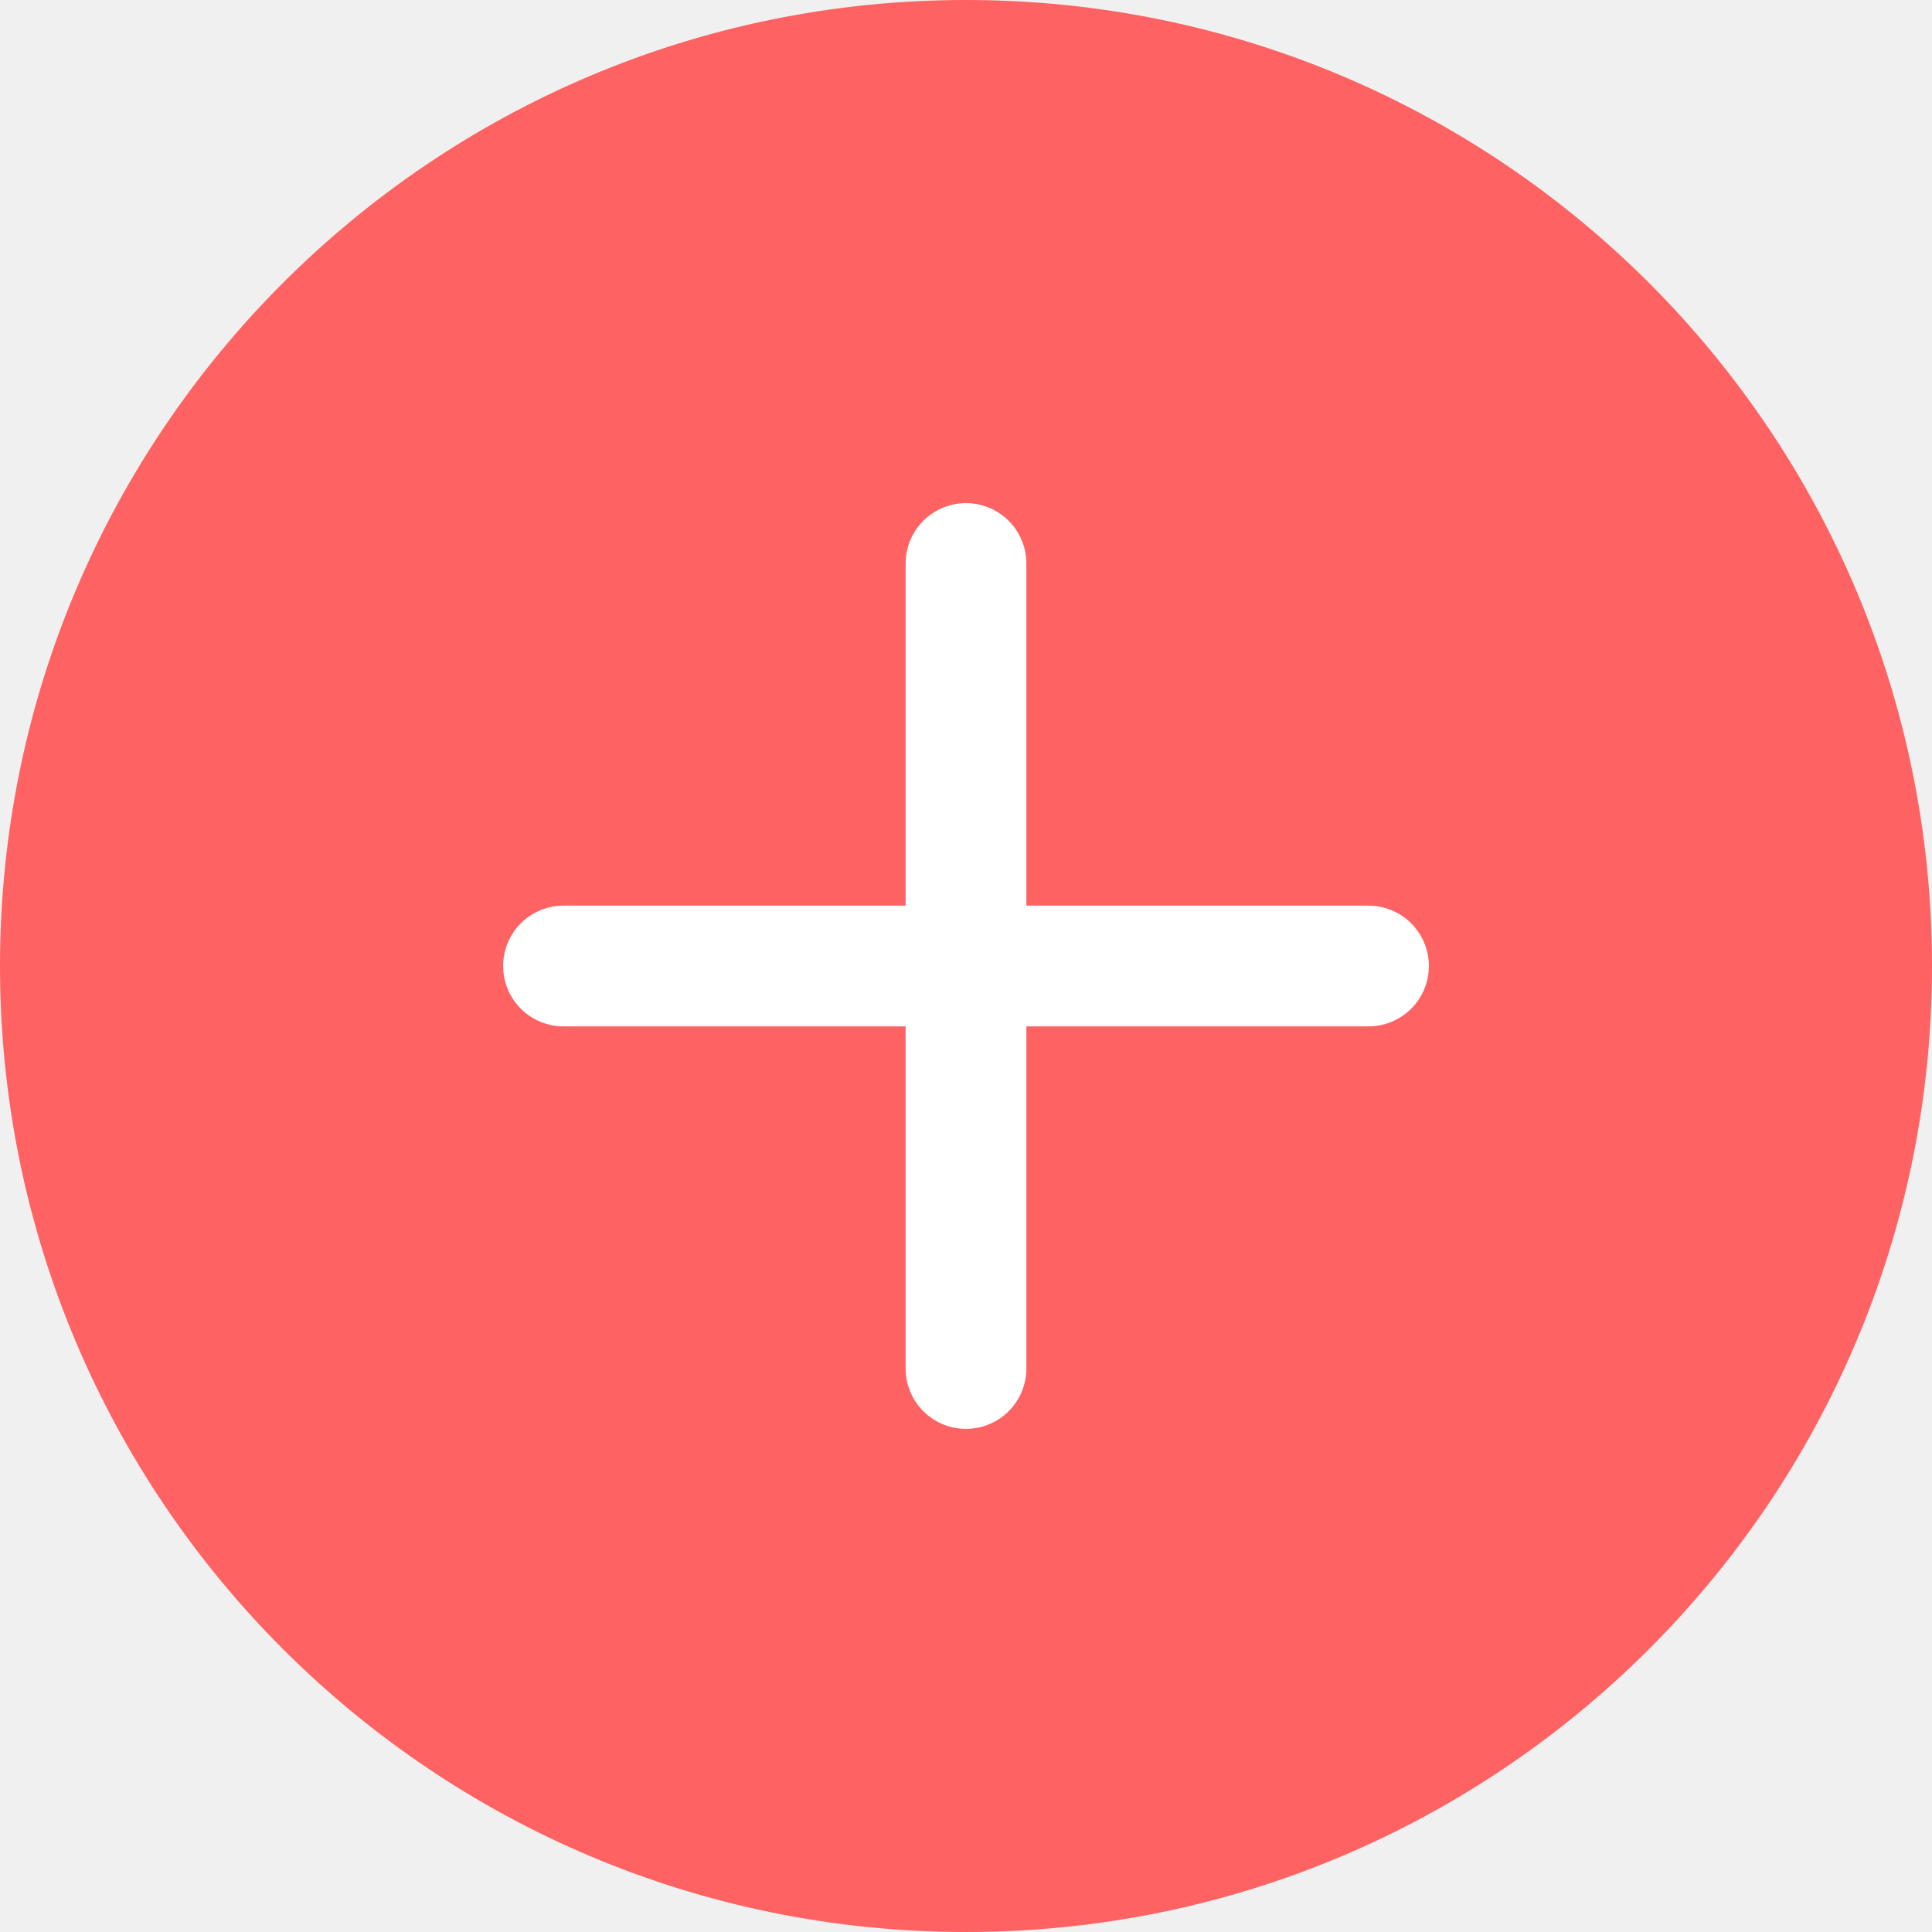
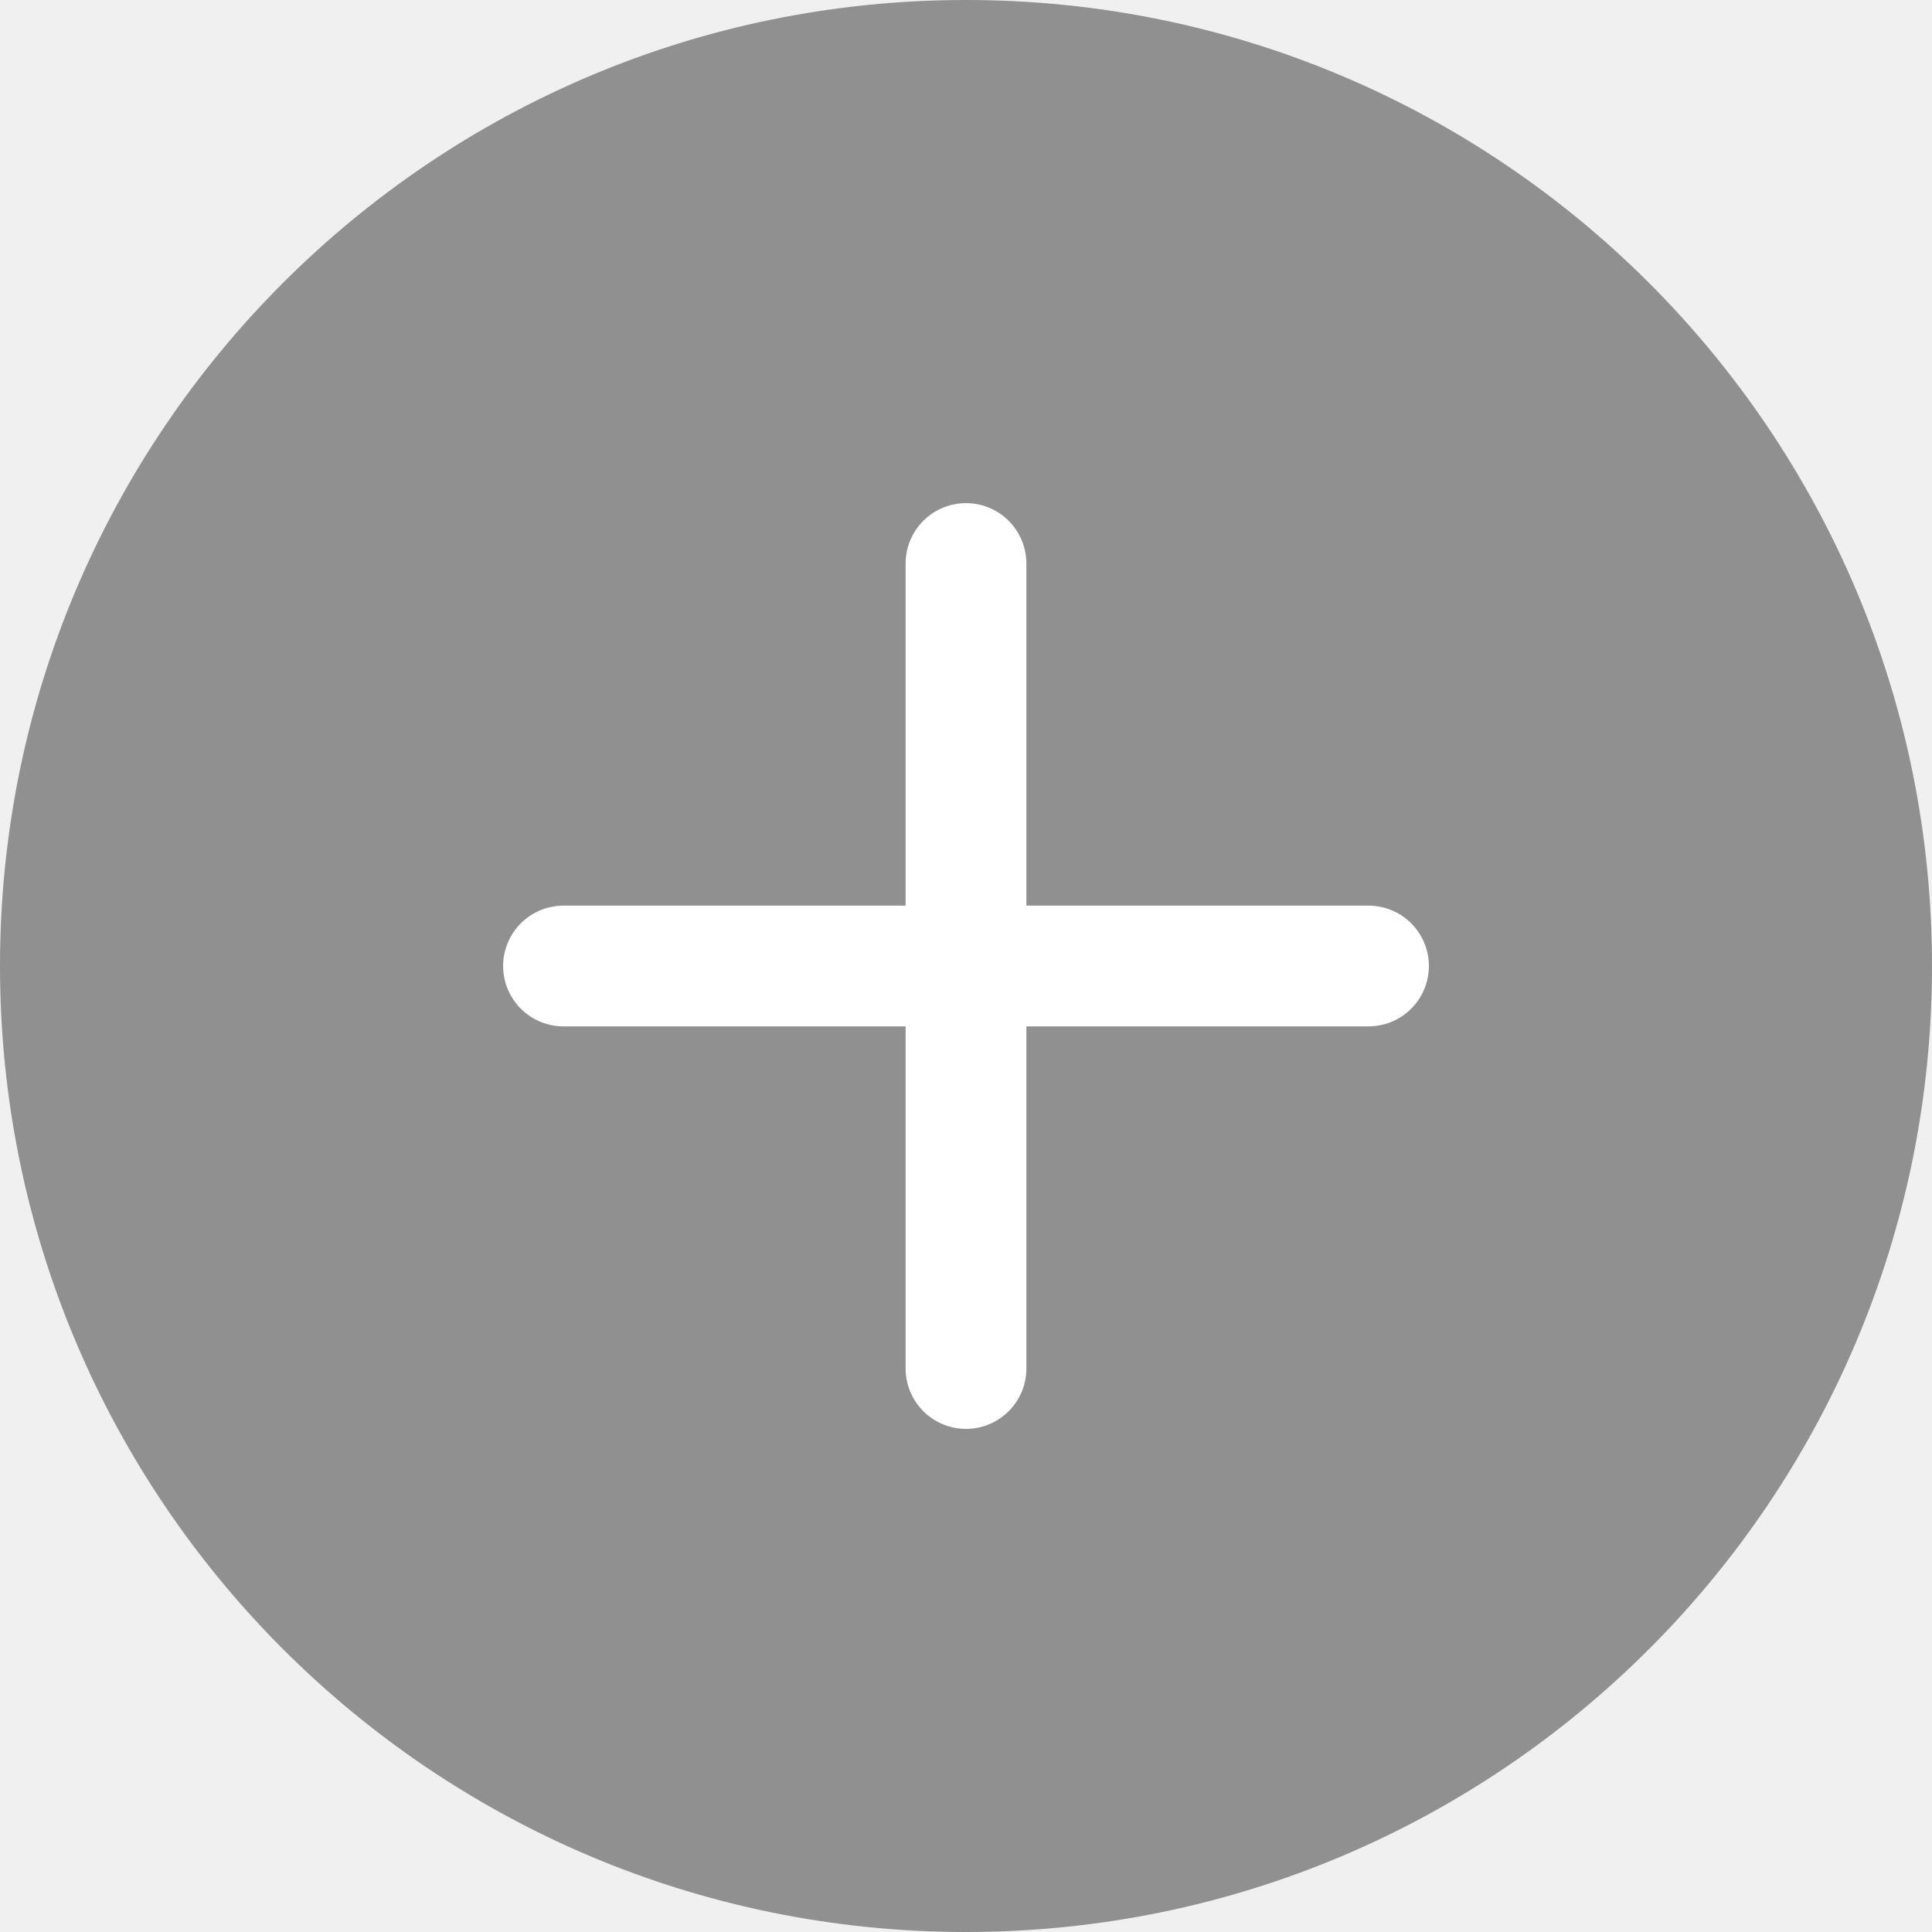
<svg xmlns="http://www.w3.org/2000/svg" width="24" height="24" viewBox="0 0 24 24" fill="none">
-   <circle cx="12" cy="12" r="12" fill="#FF6262" />
+   <circle cx="12" cy="12" r="12" fill="#909090" />
  <path d="M12 7V17" stroke="white" stroke-width="1.5" stroke-linecap="round" />
  <path d="M17 12L7 12" stroke="white" stroke-width="1.5" stroke-linecap="round" />
</svg>
